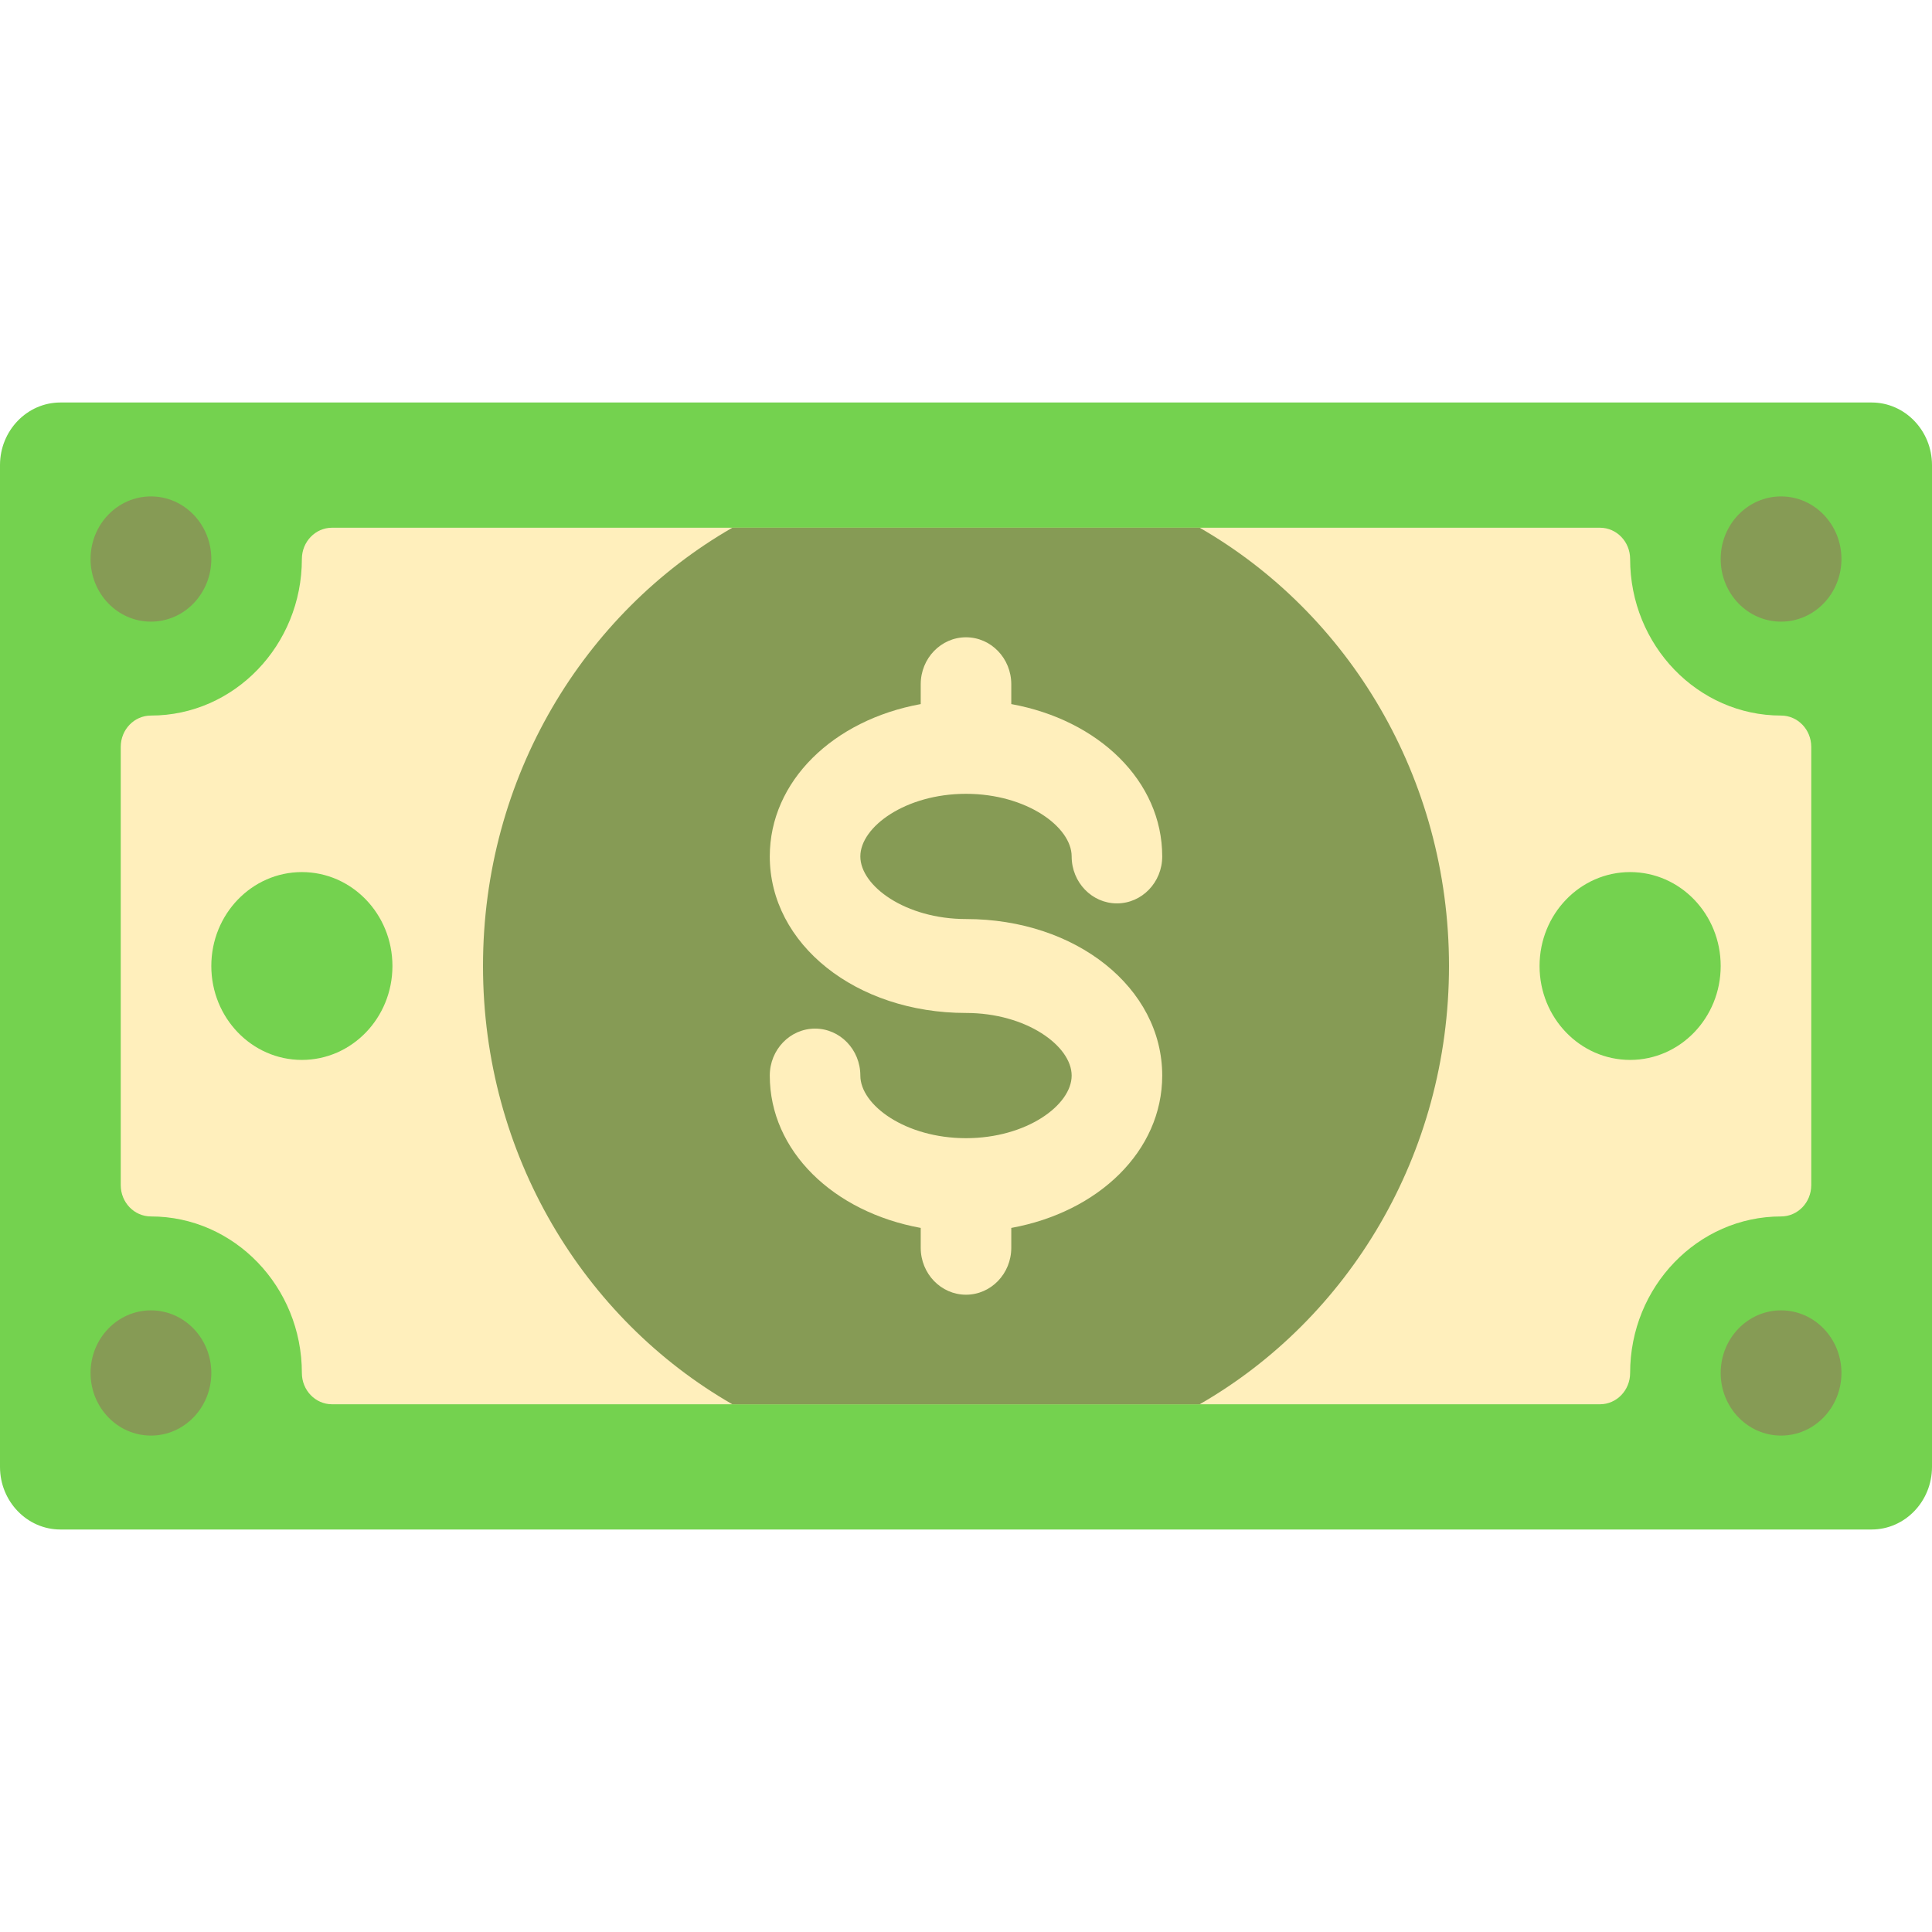
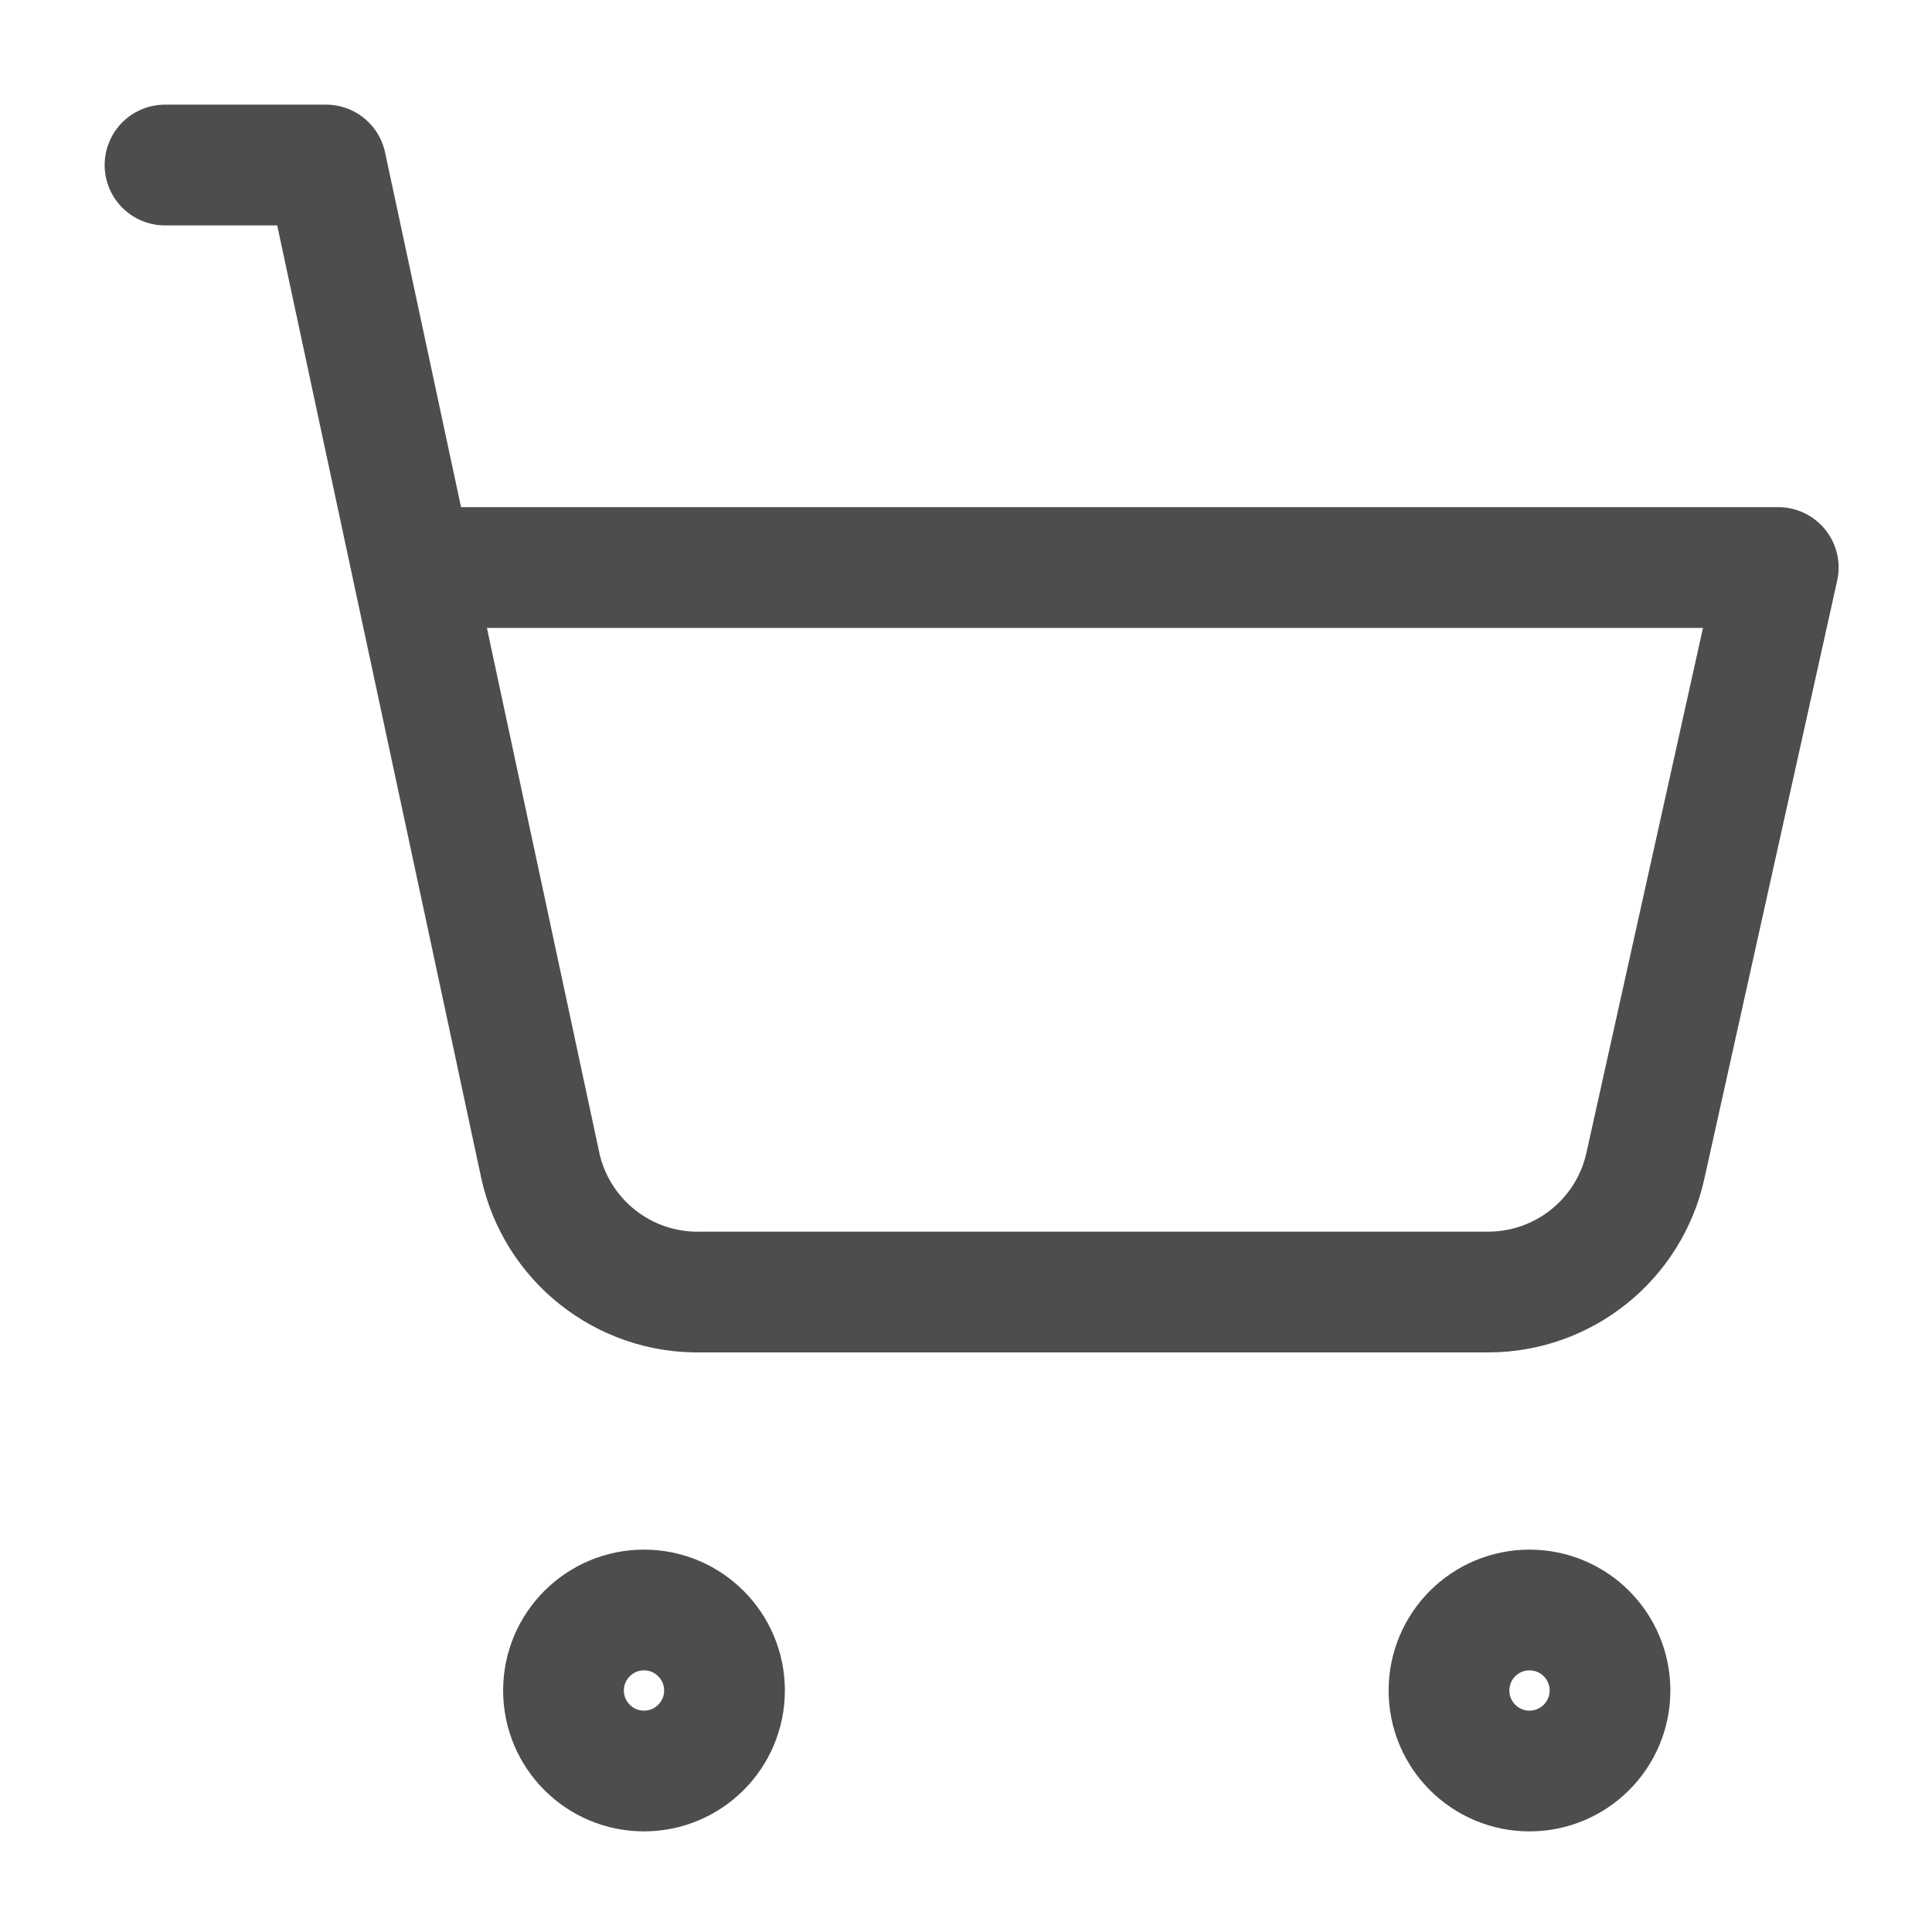
- <svg xmlns="http://www.w3.org/2000/svg" height="48" width="48" version="1.1" id="Capa_1" viewBox="0 0 30.72 30.72" xml:space="preserve">
-   <defs id="defs11" />
-   <g id="g11" transform="matrix(0.06,0,0,0.06222222,0,-0.5688886)">
-     <g id="g1">
-       <path style="fill:#74d24f" d="M 496,112 H 16 c -8.82,0 -16,7.18 -16,16 v 256 c 0,8.82 7.18,16 16,16 h 480 c 8.82,0 16,-7.18 16,-16 V 128 c 0,-8.82 -7.18,-16 -16,-16 z" id="path1" />
-     </g>
-     <g id="g2">
-       <path style="fill:#ffefbc" d="m 472,192 c -22.055,0 -40,-17.945 -40,-40 0,-4.422 -3.578,-8 -8,-8 H 88 c -4.422,0 -8,3.578 -8,8 0,22.055 -17.945,40 -40,40 -4.422,0 -8,3.578 -8,8 v 112 c 0,4.422 3.578,8 8,8 22.055,0 40,17.945 40,40 0,4.422 3.578,8 8,8 h 336 c 4.422,0 8,-3.578 8,-8 0,-22.055 17.945,-40 40,-40 4.422,0 8,-3.578 8,-8 V 200 c 0,-4.422 -3.578,-8 -8,-8 z" id="path2" />
-     </g>
-     <g id="g3">
-       <path style="fill:#869b55" d="m 128,256 c 0,48.221 26.691,90.175 66.081,112 H 317.92 C 357.309,346.175 384,304.221 384,256 384,207.779 357.309,165.825 317.919,144 H 194.08 C 154.691,165.825 128,207.779 128,256 Z" id="path3" />
-     </g>
-     <g id="g4">
-       <path style="fill:#ffefbc" d="m 256,244 c -16.023,0 -28,-8.445 -28,-16 0,-7.555 11.977,-16 28,-16 16.023,0 28,8.445 28,16 0,6.625 5.375,12 12,12 6.625,0 12,-5.375 12,-12 0,-19.236 -16.824,-34.862 -40,-38.932 V 184 c 0,-6.625 -5.375,-12 -12,-12 -6.625,0 -12,5.375 -12,12 v 5.068 c -23.176,4.07 -40,19.695 -40,38.932 0,22.43 22.844,40 52,40 16.023,0 28,8.445 28,16 0,7.555 -11.977,16 -28,16 -16.023,0 -28,-8.445 -28,-16 0,-6.625 -5.375,-12 -12,-12 -6.625,0 -12,5.375 -12,12 0,19.236 16.824,34.862 40,38.932 V 328 c 0,6.625 5.375,12 12,12 6.625,0 12,-5.375 12,-12 v -5.068 c 23.176,-4.07 40,-19.695 40,-38.932 0,-22.43 -22.844,-40 -52,-40 z" id="path4" />
-     </g>
-     <g id="g5">
-       <circle style="fill:#74d24f" cx="80" cy="256" r="24" id="circle4" />
-     </g>
-     <g id="g6">
-       <circle style="fill:#74d24f" cx="432" cy="256" r="24" id="circle5" />
-     </g>
-     <g id="g7">
-       <circle style="fill:#869b55" cx="40" cy="152" r="16" id="circle6" />
-     </g>
-     <g id="g8">
-       <circle style="fill:#869b55" cx="472" cy="152" r="16" id="circle7" />
-     </g>
-     <g id="g9">
-       <circle style="fill:#869b55" cx="40" cy="360" r="16" id="circle8" />
-     </g>
-     <g id="g10">
-       <circle style="fill:#869b55" cx="472" cy="360" r="16" id="circle9" />
-     </g>
-   </g>
+ <svg xmlns="http://www.w3.org/2000/svg" width="24" height="24" viewBox="0 0 24 24" fill="none" stroke="#4d4d4d" stroke-width="1.5" stroke-linecap="round" stroke-linejoin="round">
+   <circle cx="8" cy="21" r="1" />
+   <circle cx="19" cy="21" r="1" />
+   <path d="M2.05 2.05h2l2.66 12.42a2 2 0 0 0 2 1.58h9.78a2 2 0 0 0 1.95-1.57l1.65-7.43H5.12" />
</svg>
